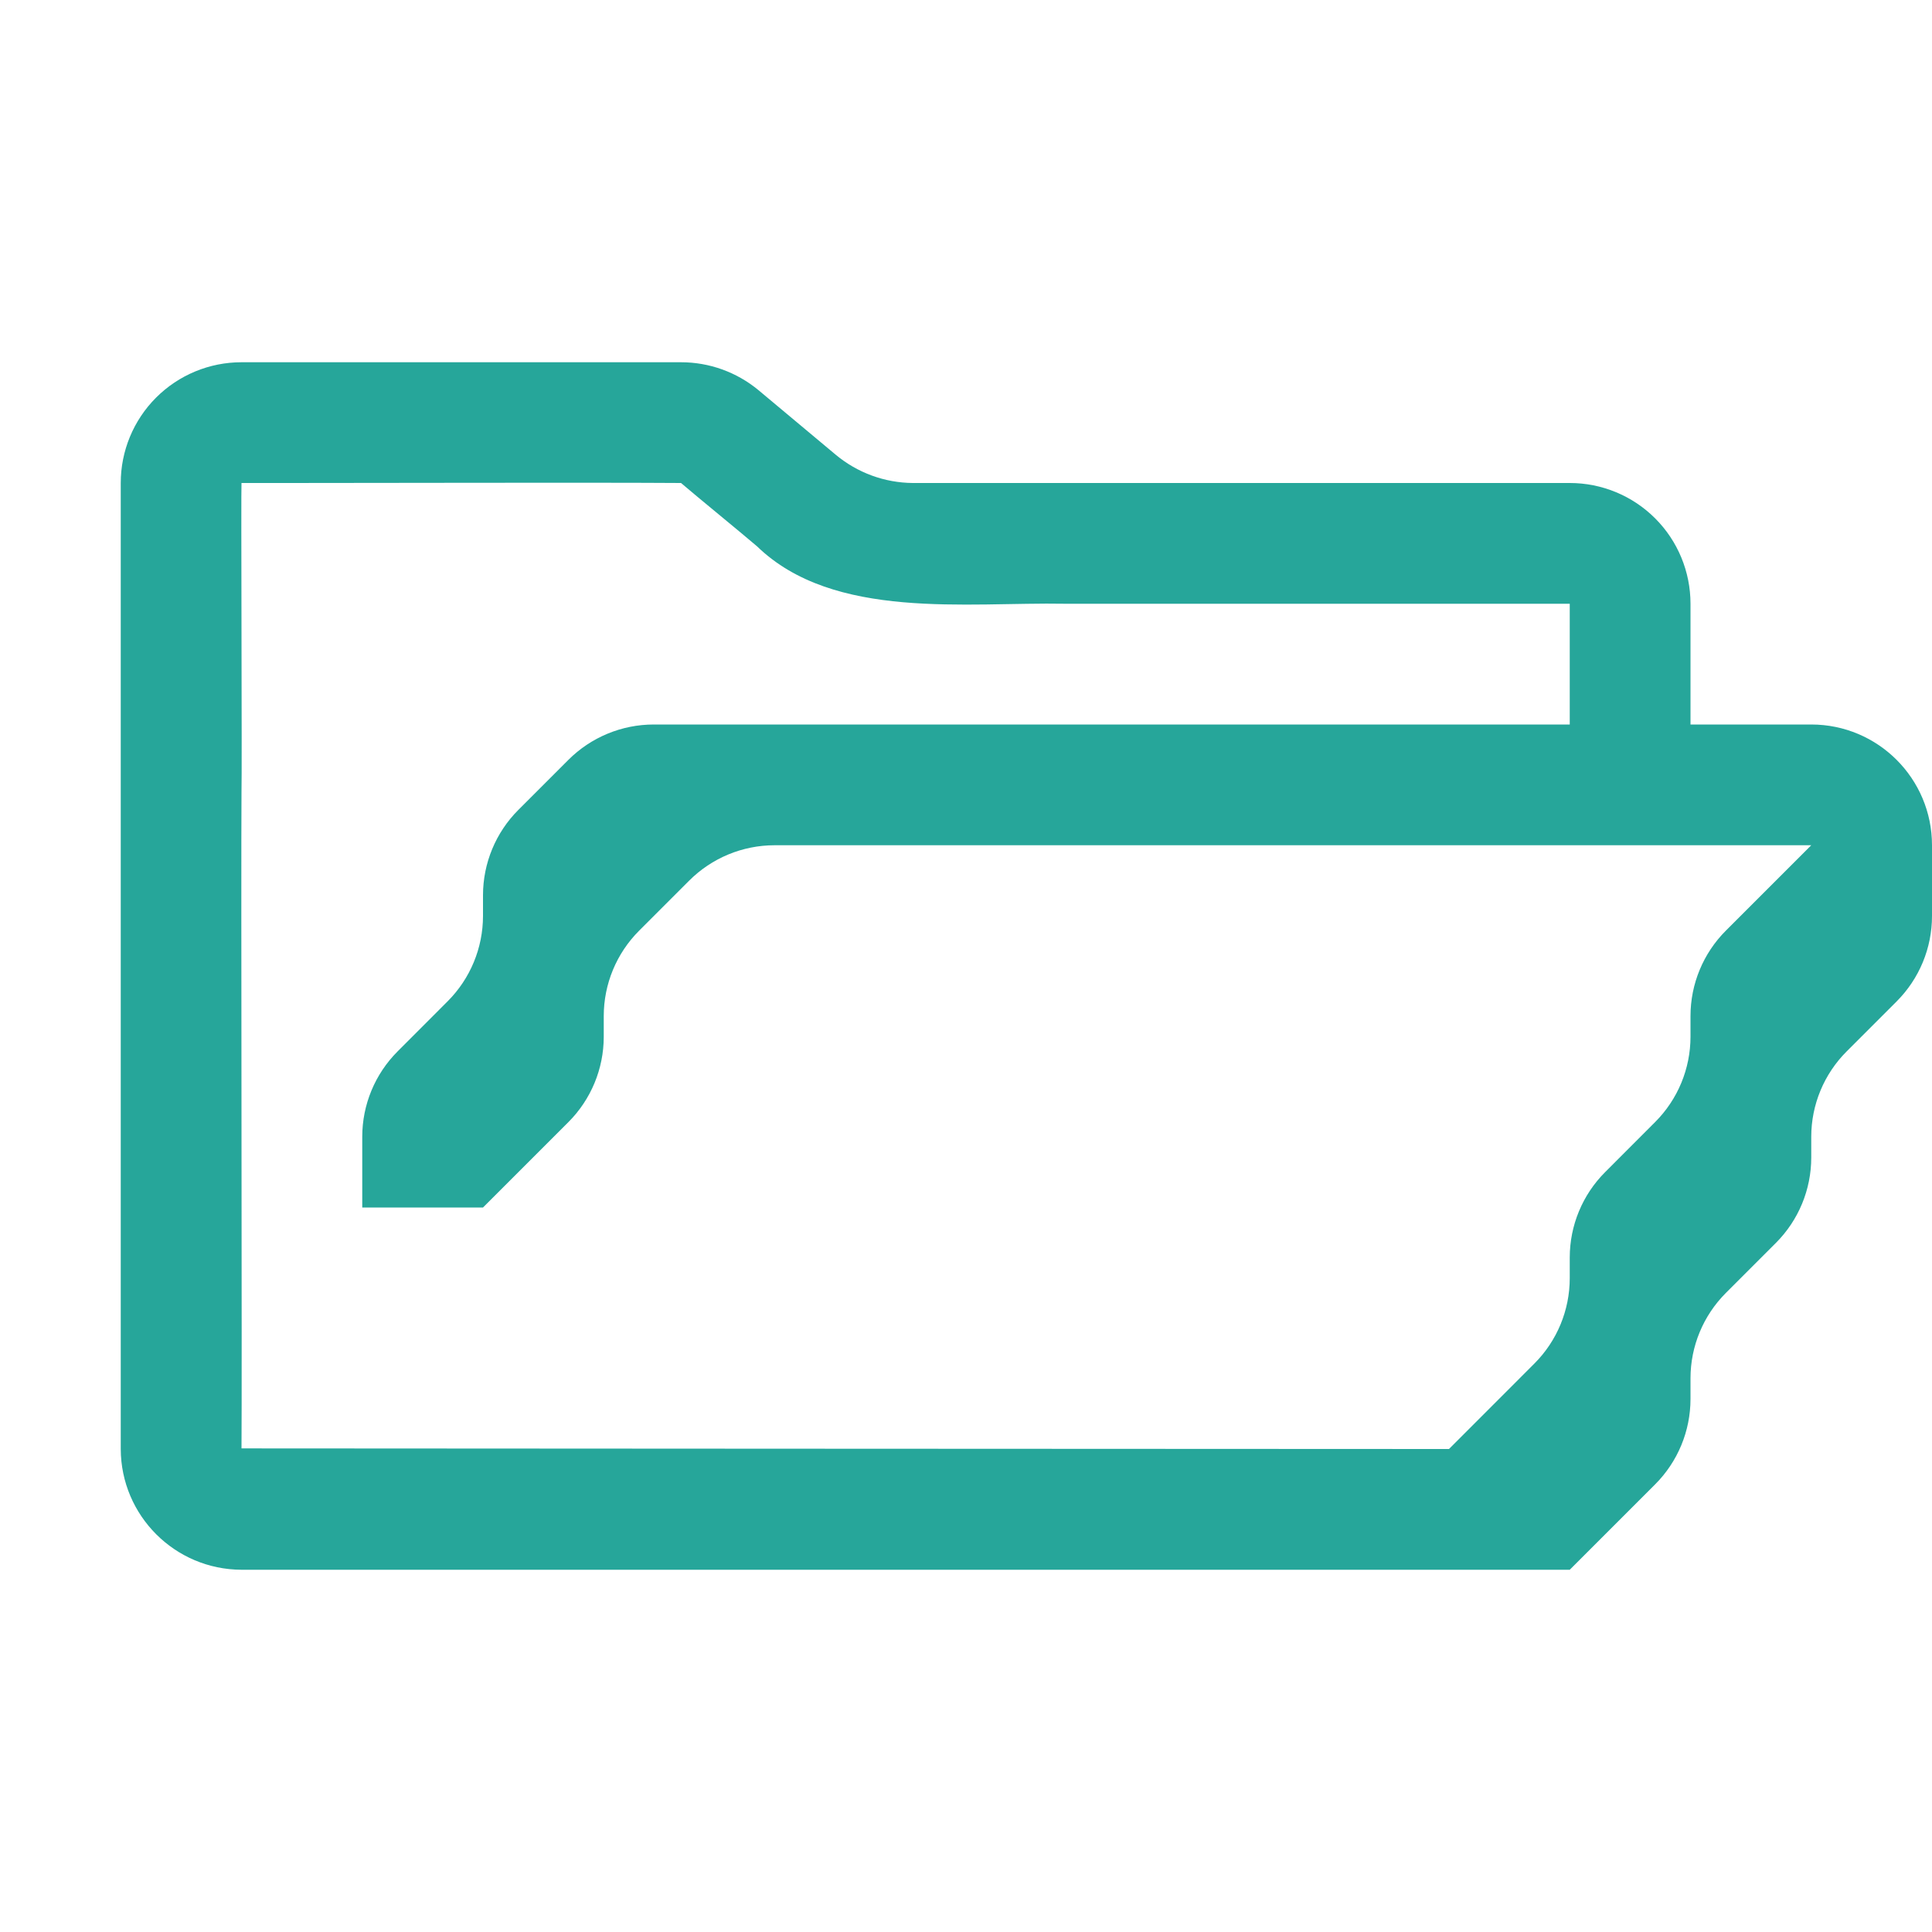
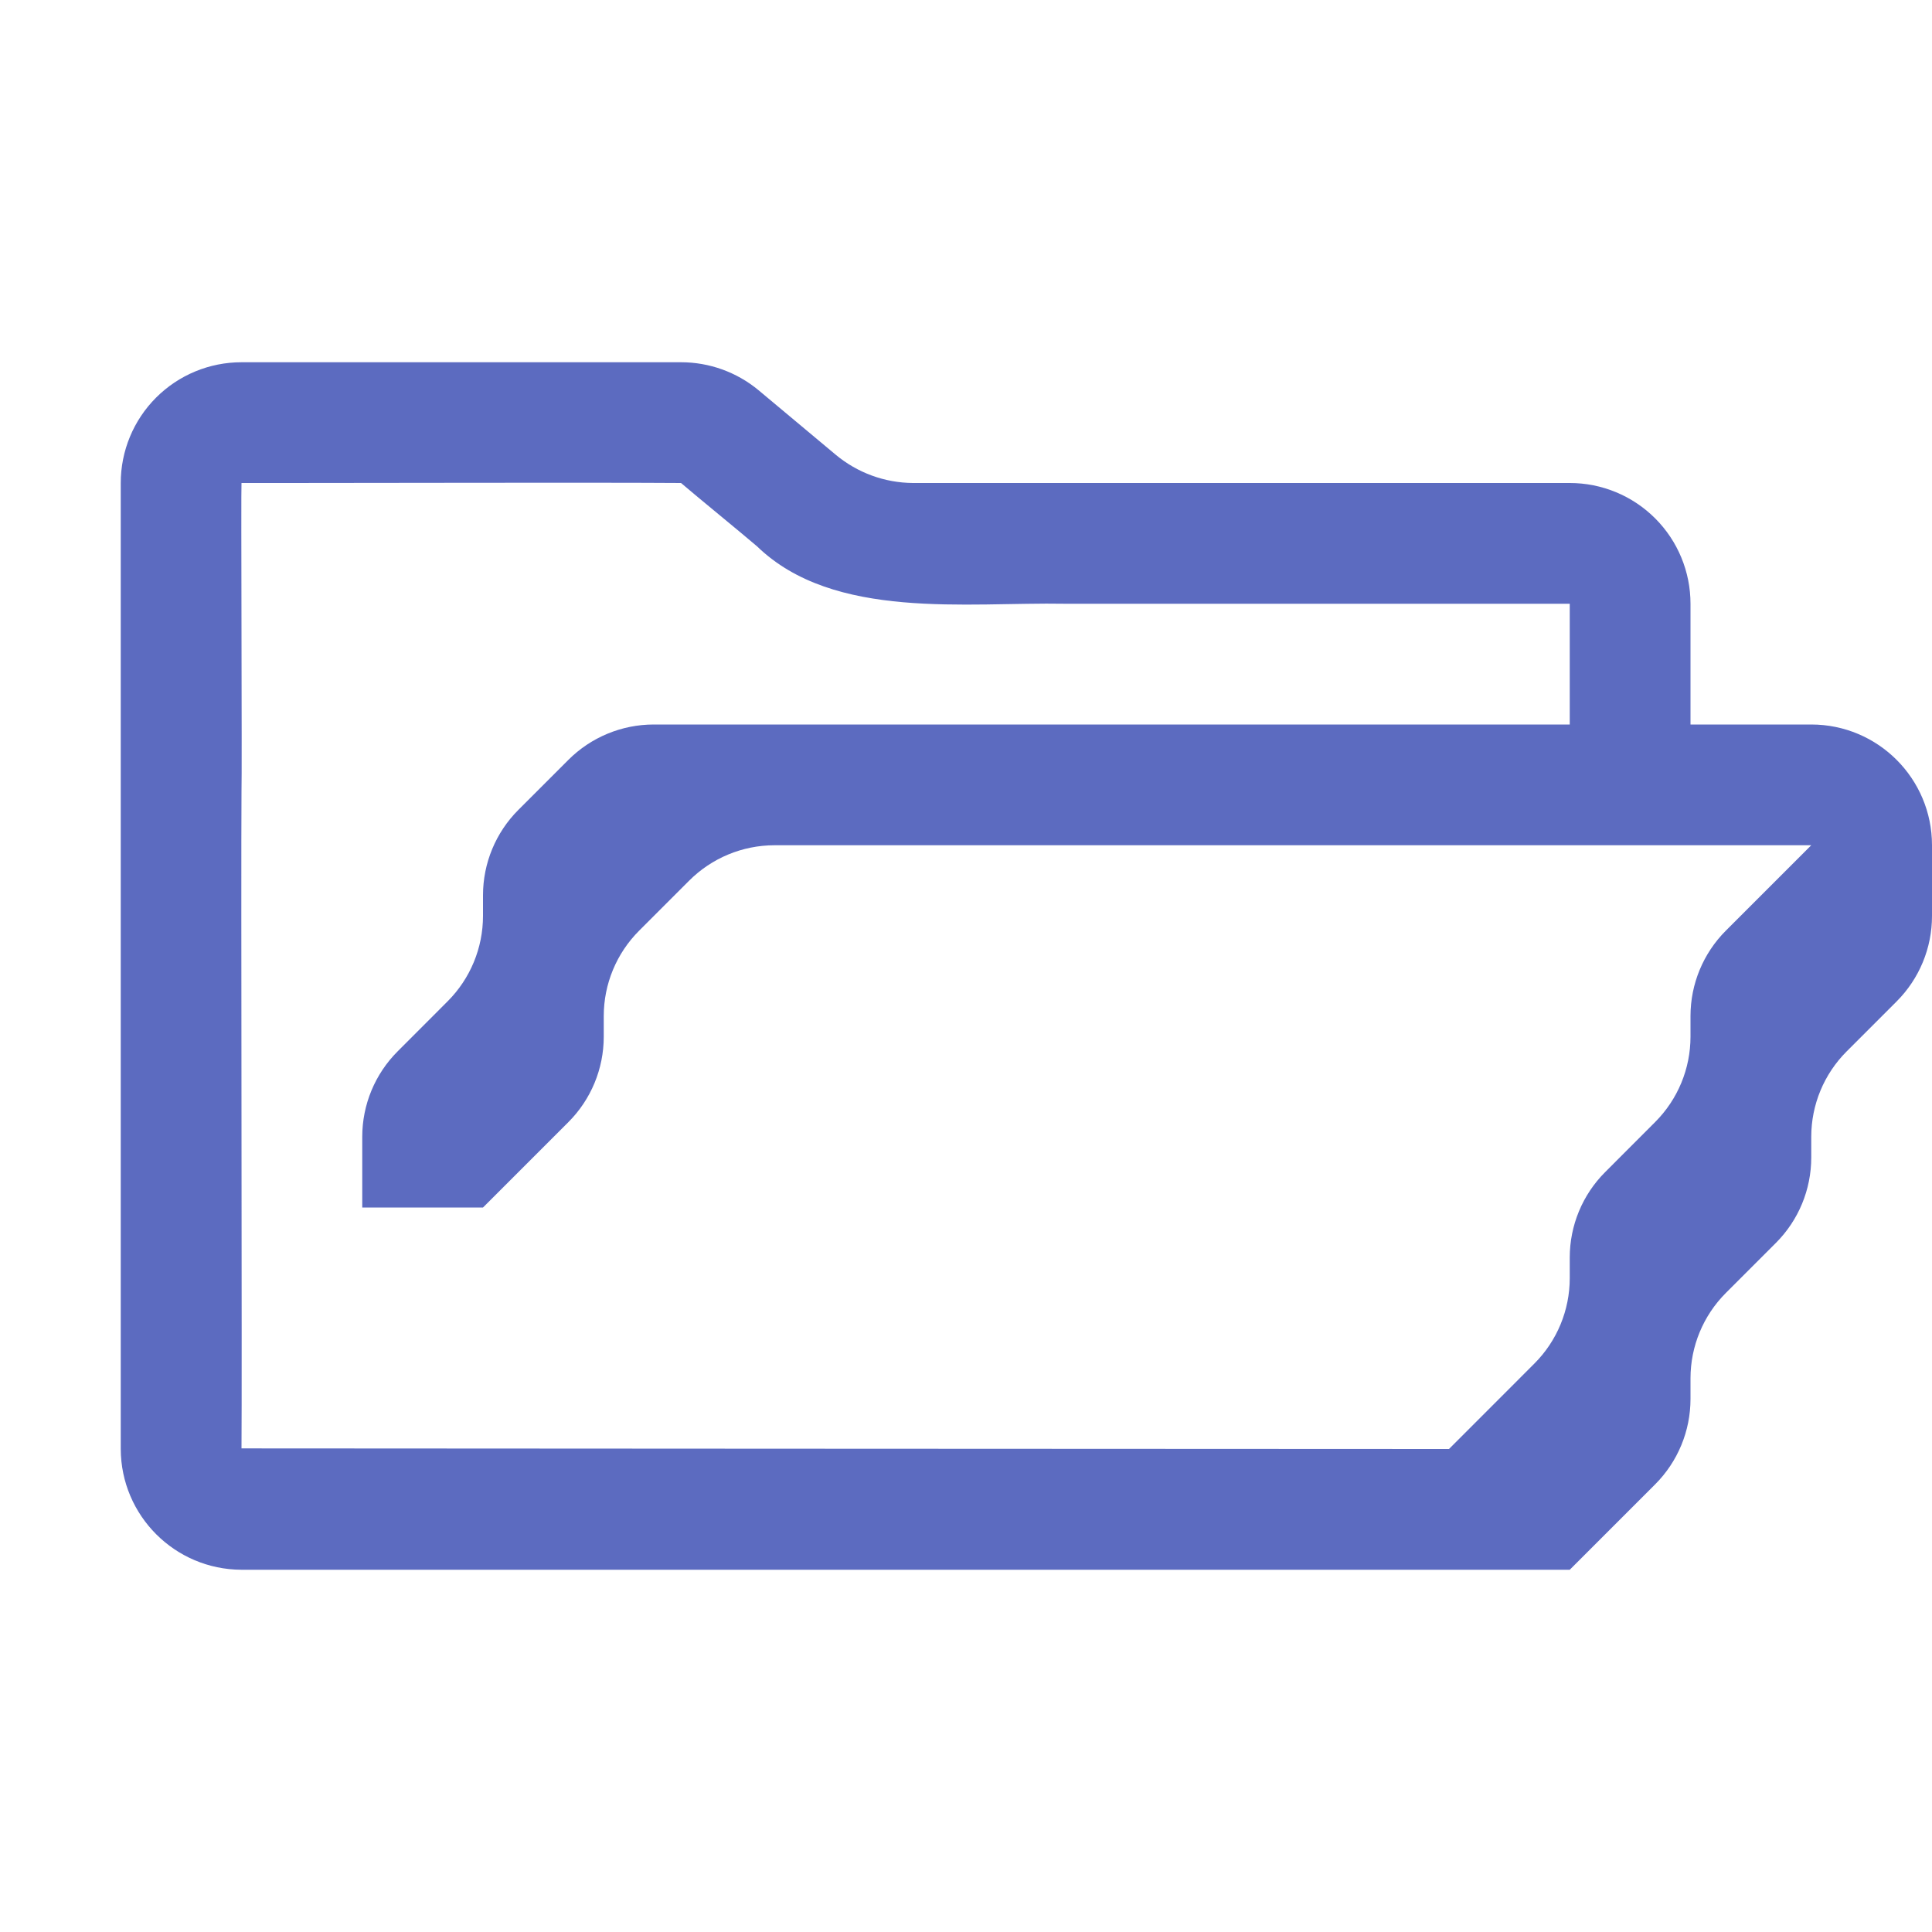
<svg xmlns="http://www.w3.org/2000/svg" viewBox="0 0 32 32">
-   <path d="M30,12H28V10a1.999,1.999,0,0,0-2-2H15.12a2.02,2.02,0,0,1-1.28-.47L12.56,6.46A2.01,2.01,0,0,0,11.28,6H4A1.999,1.999,0,0,0,2,8V24a2.006,2.006,0,0,0,2,2H26l1.414-1.414A2,2,0,0,0,28,23.172v-.343a2,2,0,0,1,.586-1.414l.828-.828A2,2,0,0,0,30,19.172v-.343a2,2,0,0,1,.586-1.414l.828-.828A2,2,0,0,0,32,15.172V14A2,2,0,0,0,30,12Zm-1.414,3.414A2,2,0,0,0,28,16.828v.343a2,2,0,0,1-.586,1.414l-.828.829A2,2,0,0,0,26,20.828v.343a2,2,0,0,1-.586,1.414L24,24c-4.88,0-17.82-.01-20-.01.01-1.08-.01-9.54,0-10.87C4.01,12.78,3.99,8.1,4,8h.74c1.39,0,5.2-.01,6.54,0,.28.24.98.81,1.26,1.05,1.27,1.23,3.48.92,5.1.95H26v2H10.828a2,2,0,0,0-1.414.586l-.828.828A2,2,0,0,0,8,14.828v.343a2,2,0,0,1-.586,1.414l-.828.829A2,2,0,0,0,6,18.828V20H8l1.414-1.414A2,2,0,0,0,10,17.172v-.343a2,2,0,0,1,.586-1.414l.828-.828A2,2,0,0,1,12.828,14H30Z" style="fill:#26a69a" />
+   <path d="M30,12H28V10a1.999,1.999,0,0,0-2-2H15.12a2.02,2.02,0,0,1-1.28-.47L12.56,6.46A2.01,2.01,0,0,0,11.28,6H4A1.999,1.999,0,0,0,2,8V24a2.006,2.006,0,0,0,2,2H26l1.414-1.414A2,2,0,0,0,28,23.172v-.343a2,2,0,0,1,.586-1.414l.828-.828A2,2,0,0,0,30,19.172v-.343a2,2,0,0,1,.586-1.414l.828-.828A2,2,0,0,0,32,15.172V14A2,2,0,0,0,30,12Zm-1.414,3.414A2,2,0,0,0,28,16.828v.343a2,2,0,0,1-.586,1.414l-.828.829A2,2,0,0,0,26,20.828v.343a2,2,0,0,1-.586,1.414L24,24c-4.88,0-17.82-.01-20-.01.01-1.08-.01-9.54,0-10.87C4.01,12.78,3.99,8.1,4,8h.74c1.39,0,5.2-.01,6.54,0,.28.24.98.81,1.26,1.05,1.27,1.23,3.48.92,5.1.95H26v2H10.828a2,2,0,0,0-1.414.586l-.828.828A2,2,0,0,0,8,14.828v.343a2,2,0,0,1-.586,1.414l-.828.829A2,2,0,0,0,6,18.828V20H8l1.414-1.414A2,2,0,0,0,10,17.172v-.343a2,2,0,0,1,.586-1.414l.828-.828A2,2,0,0,1,12.828,14H30Z" style="fill:#5c6bc0" />
</svg>
